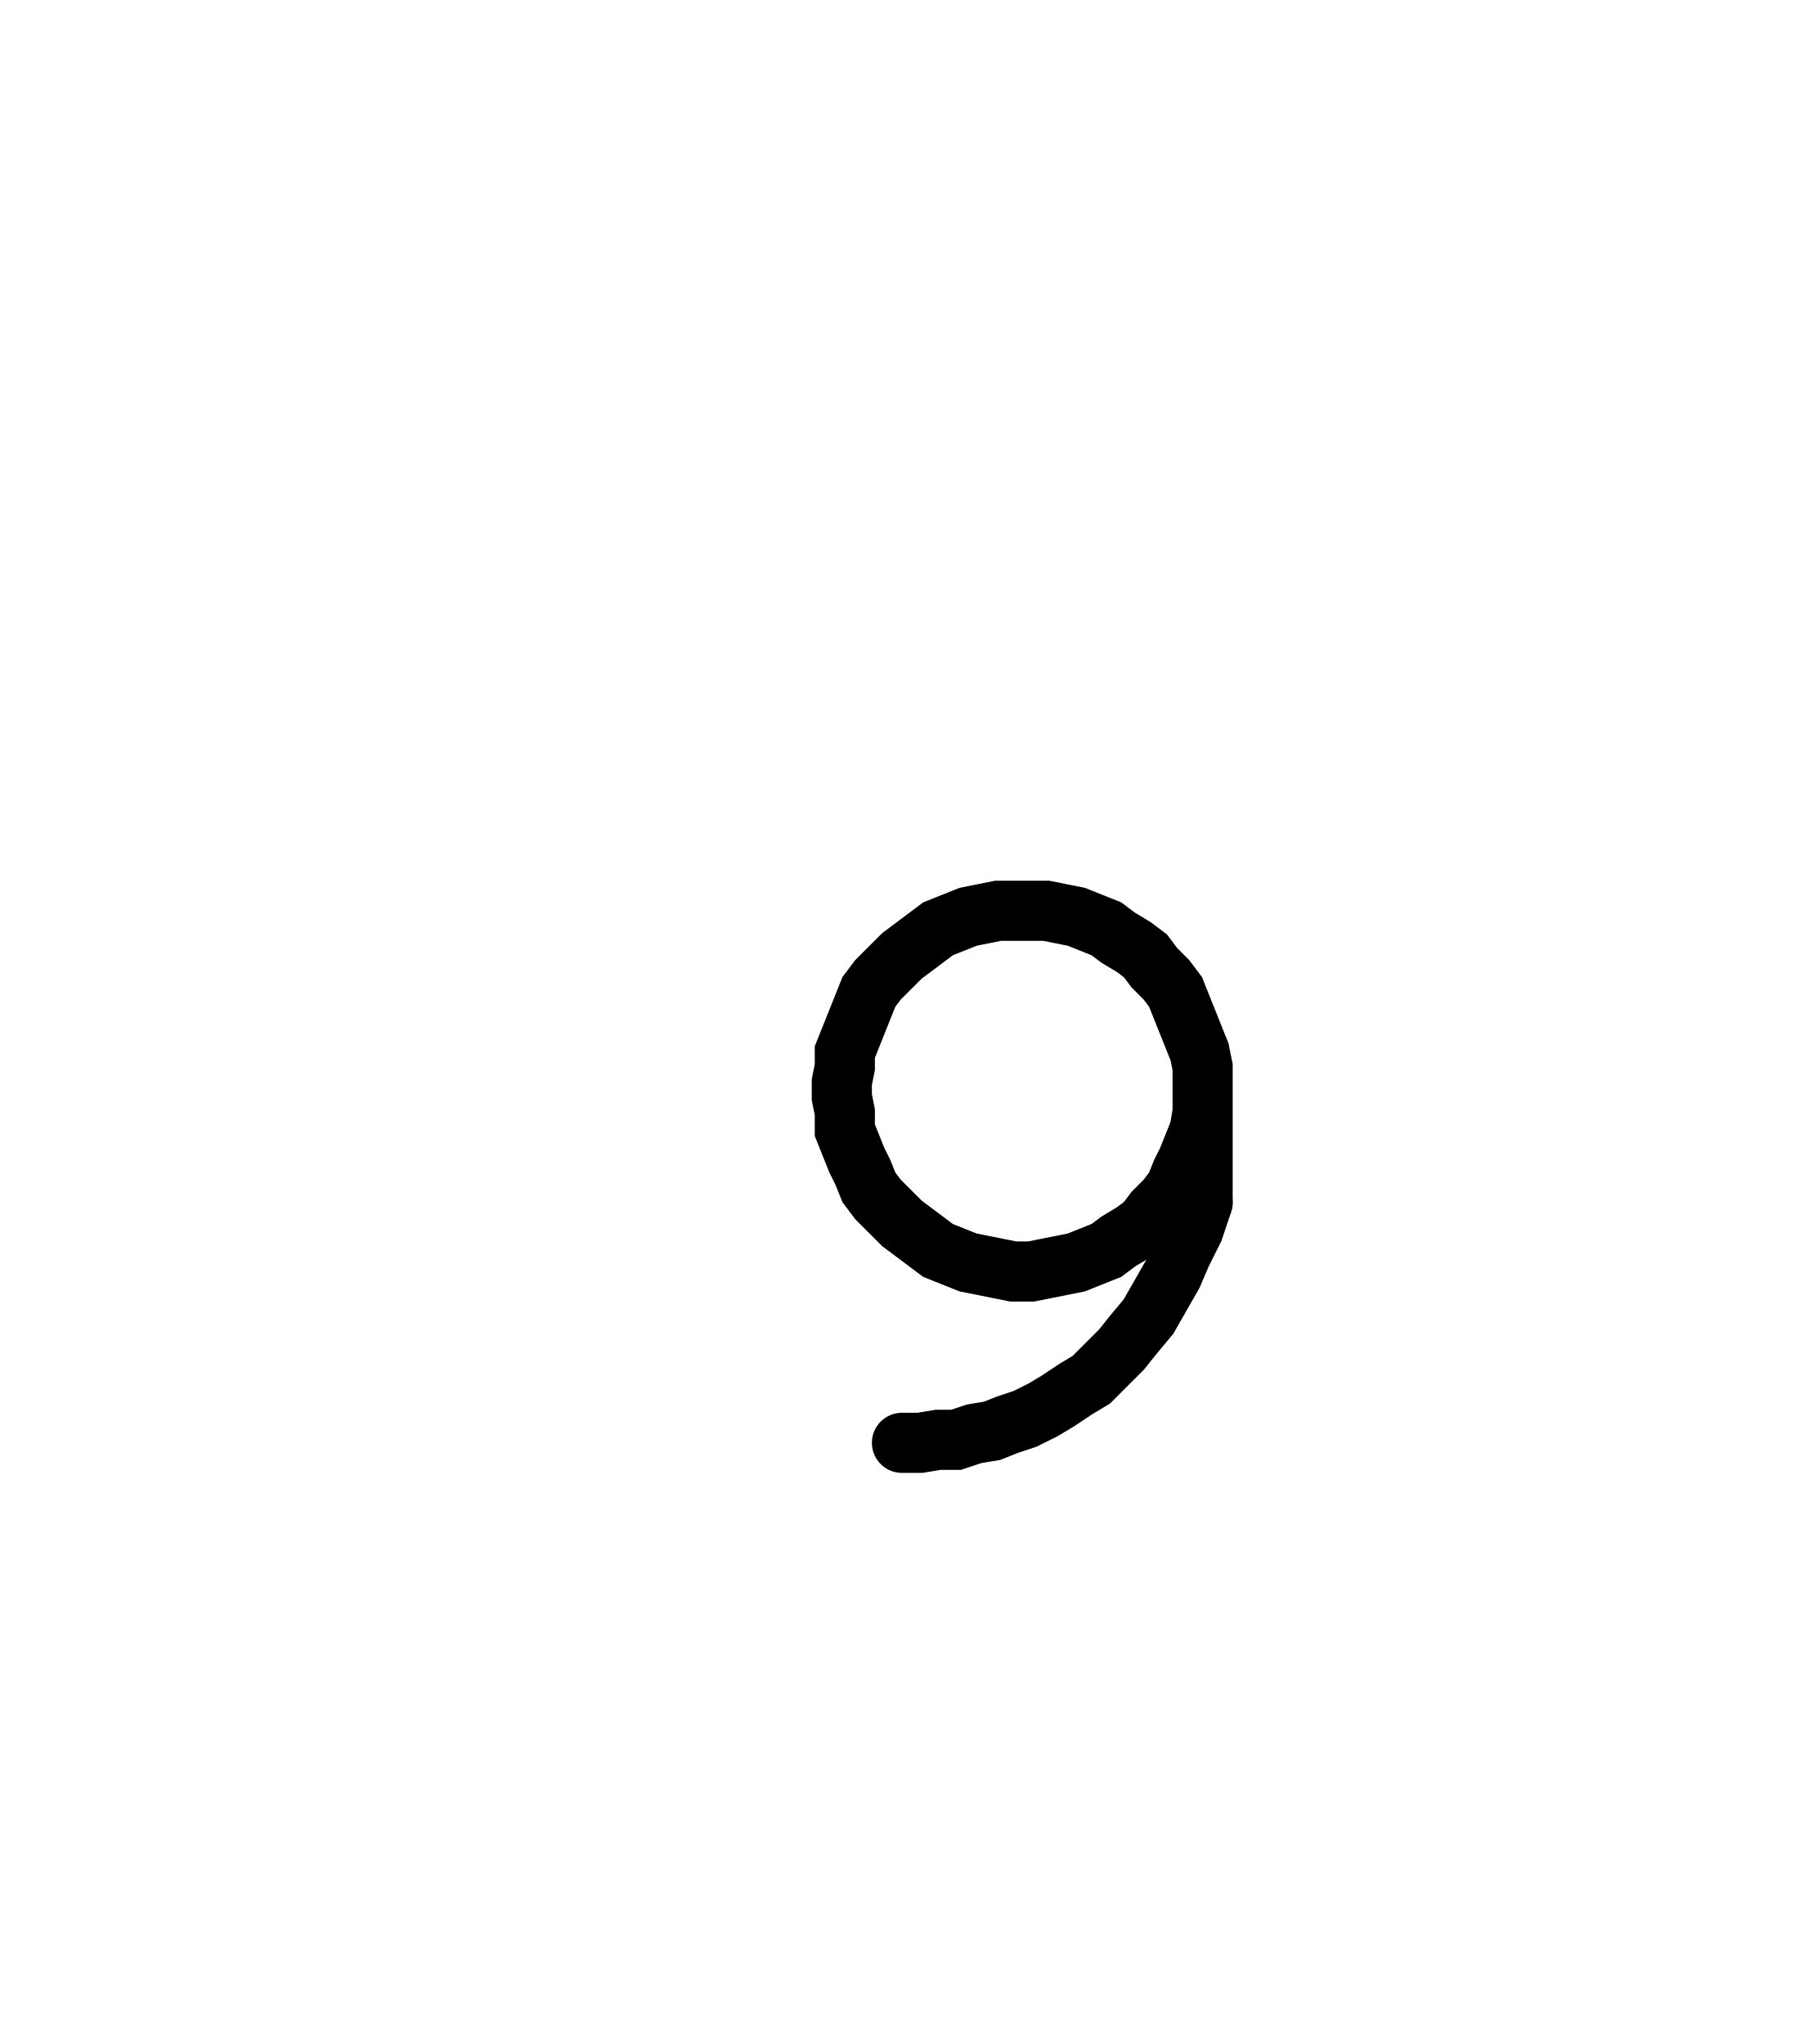
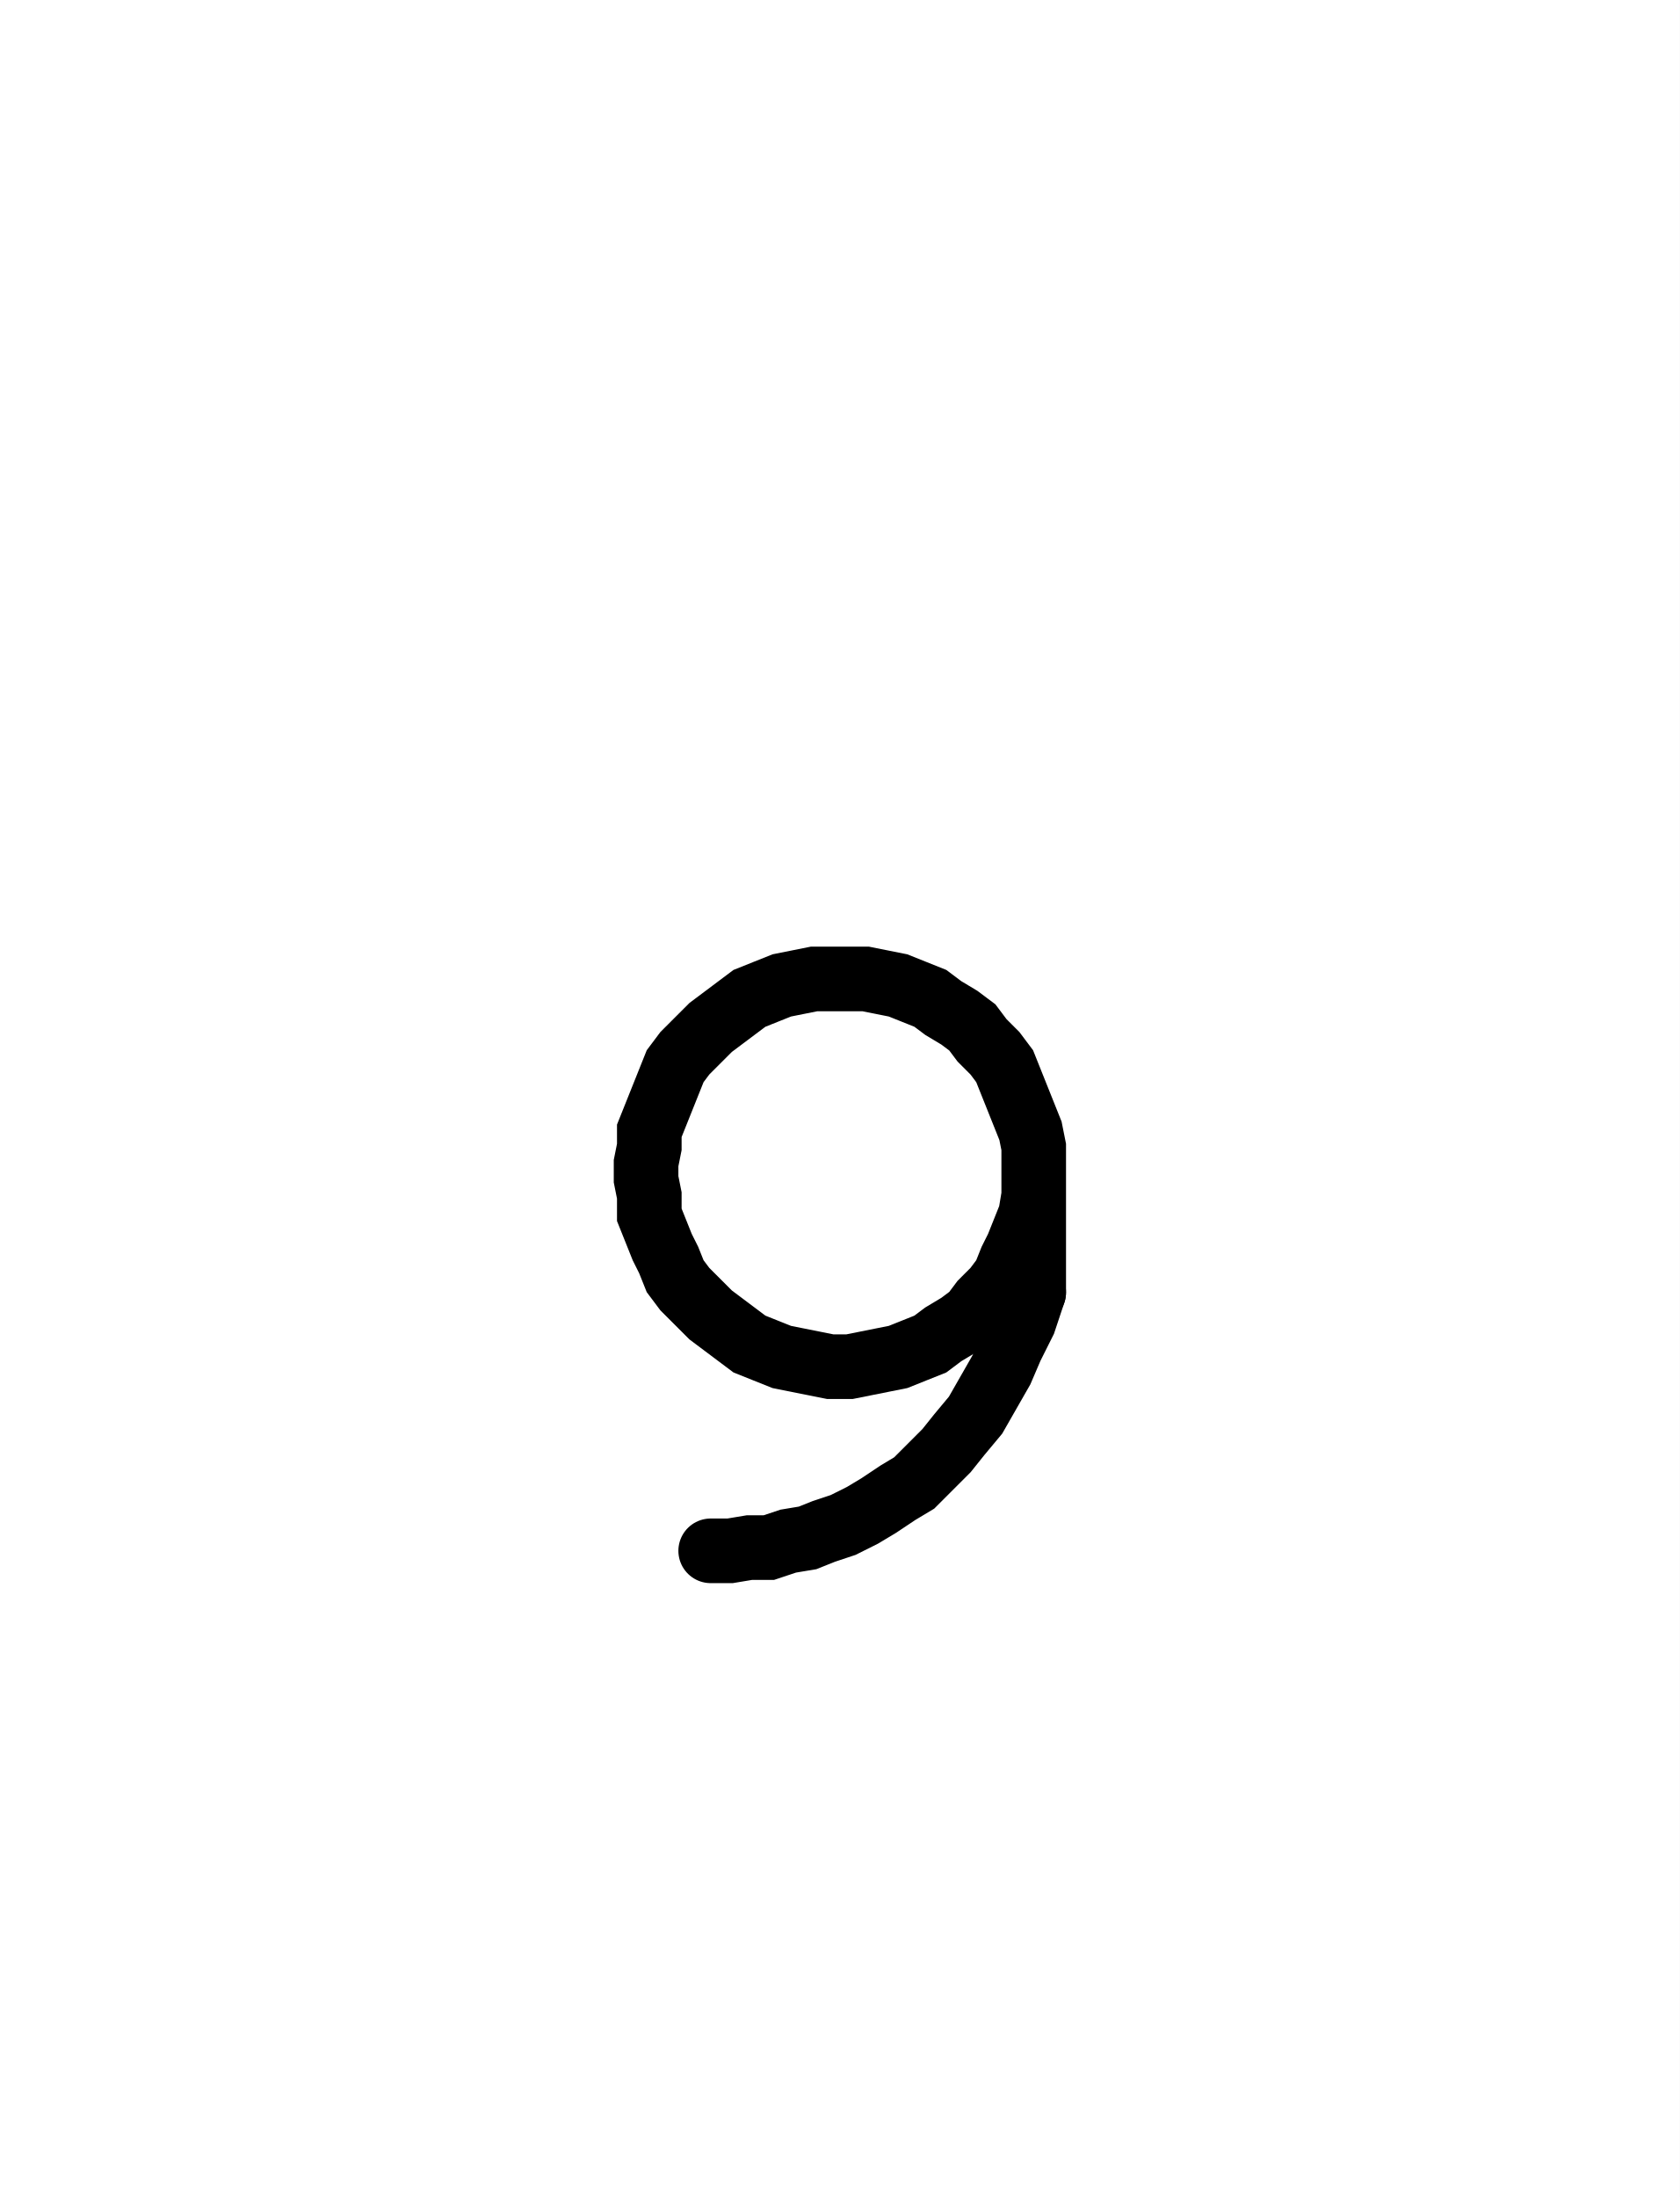
- <svg xmlns="http://www.w3.org/2000/svg" width="60.0" height="68.0" style="fill:none; stroke-linecap:round;">
+ <svg xmlns="http://www.w3.org/2000/svg" width="52.0" height="68.0" style="fill:none; stroke-linecap:round;">
  <rect width="100%" height="100%" fill="#FFFFFF" />
  <path stroke="#000000" stroke-width="2" d="M 175,75" />
-   <path stroke="#000000" stroke-width="2" d="M 40,36 40,36.5 40,37 39.9,37.6 39.7,38.1 39.5,38.6 39.3,39 39.1,39.5 38.8,39.9 38.4,40.3 38.1,40.7 37.7,41 37.2,41.3 36.8,41.6 36.3,41.8 35.8,42 35.3,42.1 34.8,42.2 34.3,42.3 33.7,42.3 33.2,42.2 32.7,42.1 32.2,42 31.7,41.8 31.2,41.6 30.8,41.3 30.4,41 30,40.7 29.6,40.3 29.2,39.9 28.9,39.5 28.7,39 28.5,38.6 28.3,38.1 28.1,37.6 28.1,37 28,36.5 28,36 28.1,35.5 28.1,35 28.3,34.5 28.5,34 28.7,33.5 28.9,33 29.2,32.6 29.6,32.2 30,31.8 30.4,31.5 30.8,31.2 31.2,30.9 31.7,30.7 32.2,30.5 32.7,30.4 33.2,30.3 33.7,30.3 34.3,30.3 34.8,30.3 35.3,30.4 35.8,30.5 36.3,30.7 36.8,30.9 37.2,31.2 37.7,31.5 38.1,31.8 38.4,32.2 38.8,32.6 39.1,33 39.3,33.5 39.5,34 39.7,34.5 39.9,35 40,35.5 40,36 40,40" />
-   <path stroke="#000000" stroke-width="2" d="M 40,40 39.7,40.9 39.3,41.7 39,42.4 38.6,43.1 38.2,43.8 37.7,44.4 37.3,44.9 36.8,45.4 36.3,45.9 35.8,46.2 35.2,46.6 34.7,46.9 34.1,47.2 33.5,47.4 33,47.6 32.4,47.7 31.8,47.9 31.2,47.9 30.6,48 30,48" />
+   <path stroke="#000000" stroke-width="2" d="M 32,36 32,36.5 32,37 31.9,37.6 31.7,38.1 31.5,38.6 31.3,39 31.1,39.5 30.8,39.9 30.4,40.3 30.1,40.7 29.7,41 29.2,41.3 28.8,41.6 28.3,41.8 27.8,42 27.3,42.1 26.8,42.2 26.3,42.3 25.7,42.3 25.2,42.2 24.7,42.1 24.2,42 23.7,41.8 23.2,41.6 22.8,41.3 22.4,41 22,40.7 21.6,40.3 21.2,39.9 20.9,39.5 20.7,39 20.5,38.6 20.3,38.1 20.1,37.6 20.1,37 20,36.5 20,36 20.1,35.5 20.1,35 20.3,34.5 20.5,34 20.7,33.5 20.9,33 21.2,32.6 21.6,32.2 22,31.8 22.4,31.5 22.8,31.2 23.2,30.9 23.7,30.7 24.2,30.5 24.7,30.4 25.2,30.3 25.7,30.3 26.3,30.3 26.8,30.3 27.3,30.4 27.8,30.5 28.3,30.7 28.8,30.9 29.2,31.2 29.7,31.5 30.1,31.8 30.4,32.2 30.8,32.6 31.1,33 31.3,33.5 31.5,34 31.7,34.5 31.9,35 32,35.5 32,36 32,40" />
+   <path stroke="#000000" stroke-width="2" d="M 32,40 31.7,40.9 31.3,41.7 31,42.4 30.6,43.1 30.2,43.8 29.7,44.4 29.3,44.9 28.8,45.4 28.3,45.9 27.8,46.2 27.2,46.6 26.7,46.9 26.1,47.2 25.5,47.4 25,47.6 24.4,47.7 23.8,47.9 23.2,47.9 22.6,48 22,48" />
</svg>
